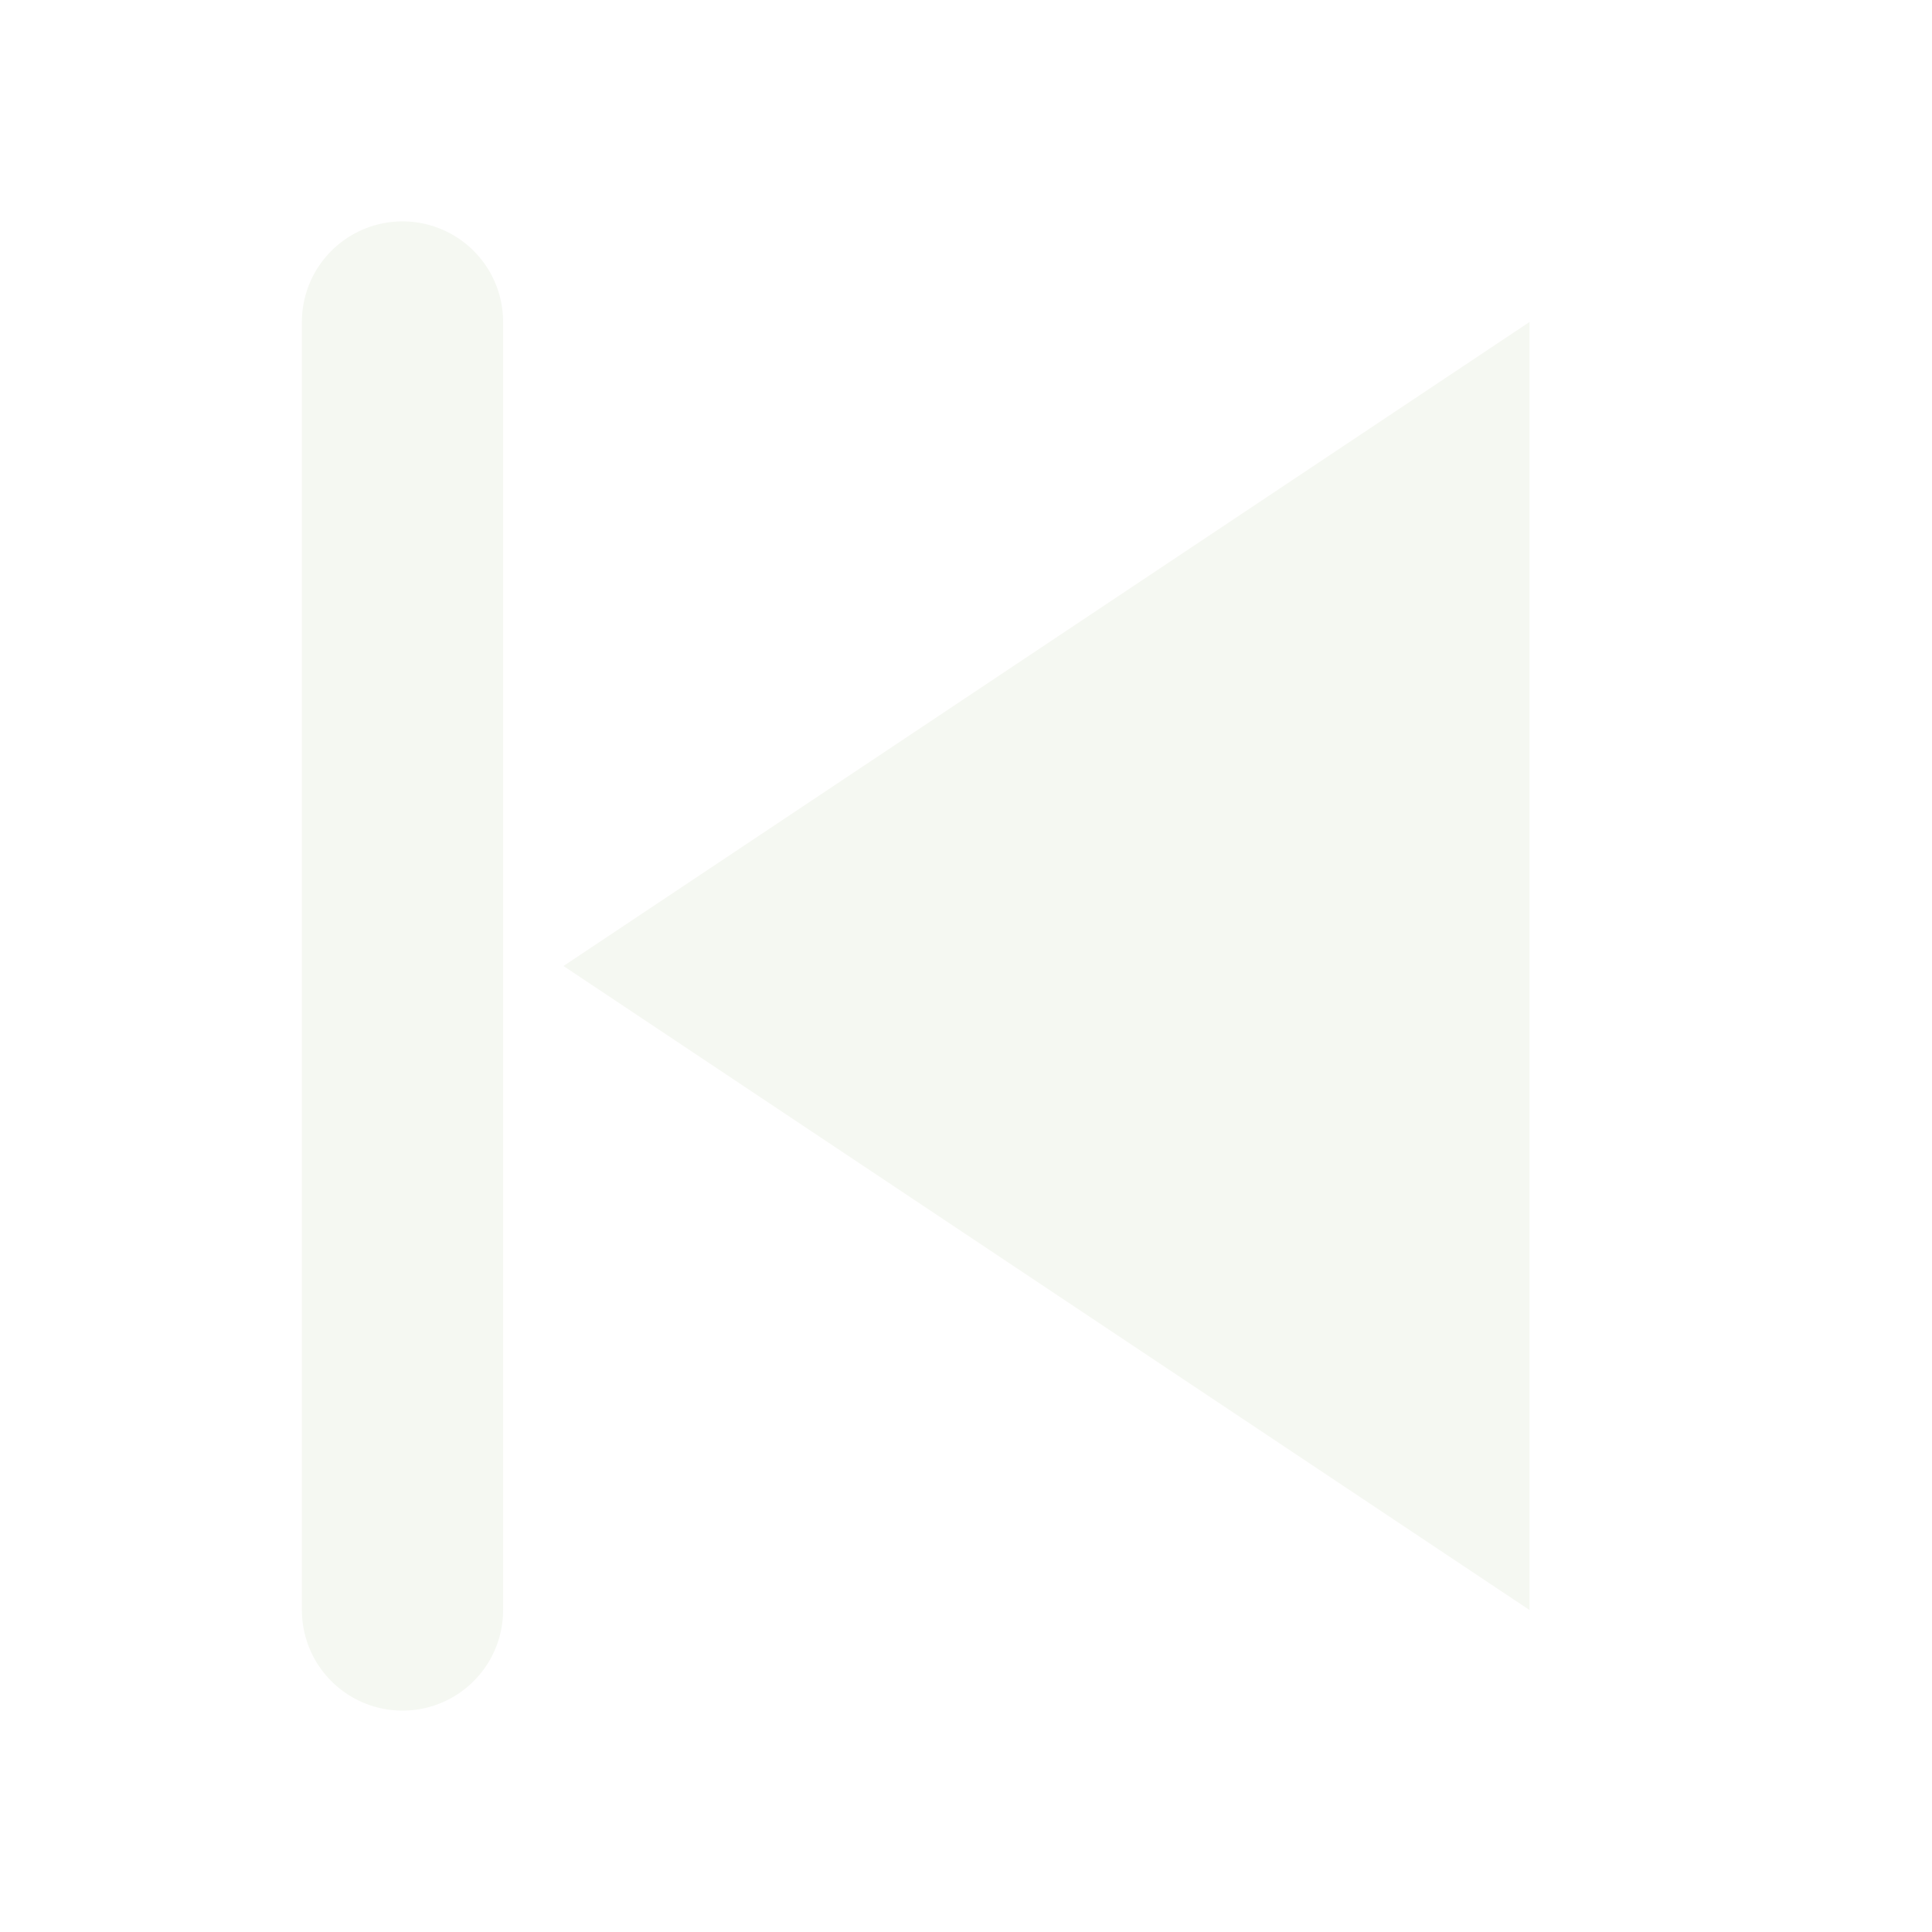
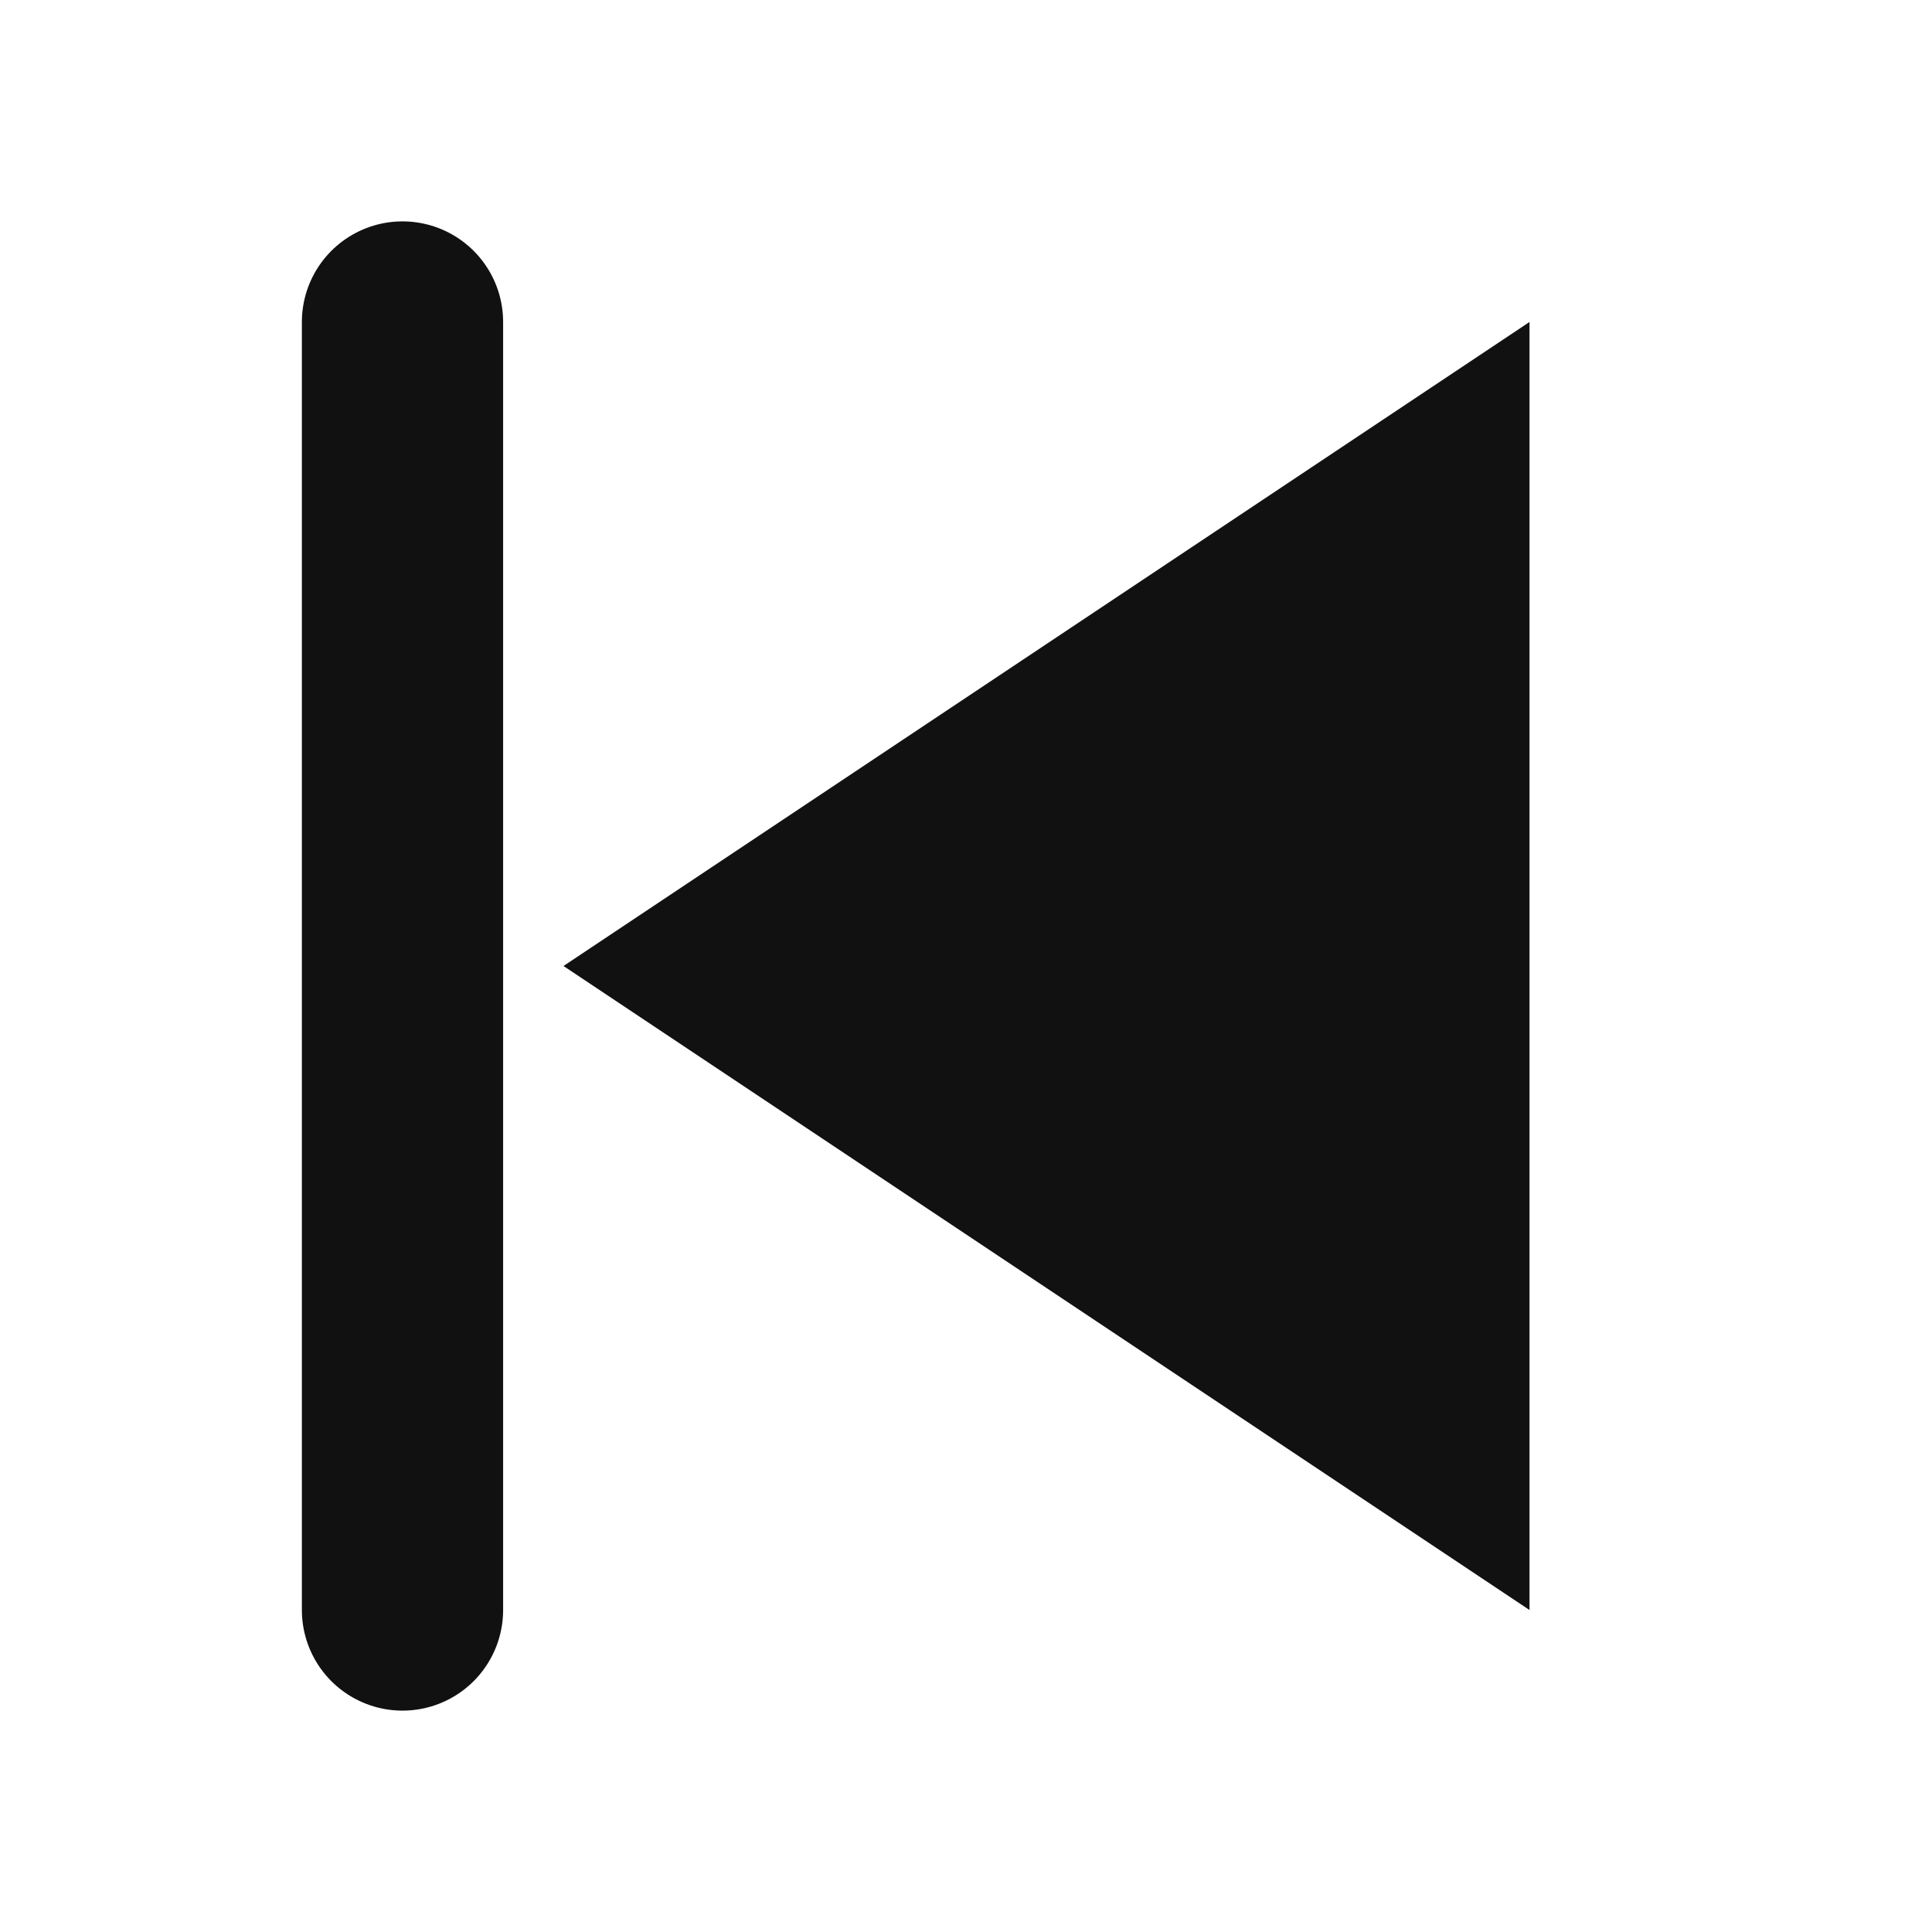
<svg xmlns="http://www.w3.org/2000/svg" width="24" height="24" viewBox="0 0 24 24">
-   <path d="M19 4v16L7 12Z" fill="#F5F8F2" />
-   <path d="M5 4v16" stroke="#F5F8F2" stroke-width="2.5" stroke-linecap="round" />
+   <path d="M19 4v16L7 12Z" fill="#111111" />
+   <path d="M5 4v16" stroke="#111111" stroke-width="2.5" stroke-linecap="round" />
</svg>
